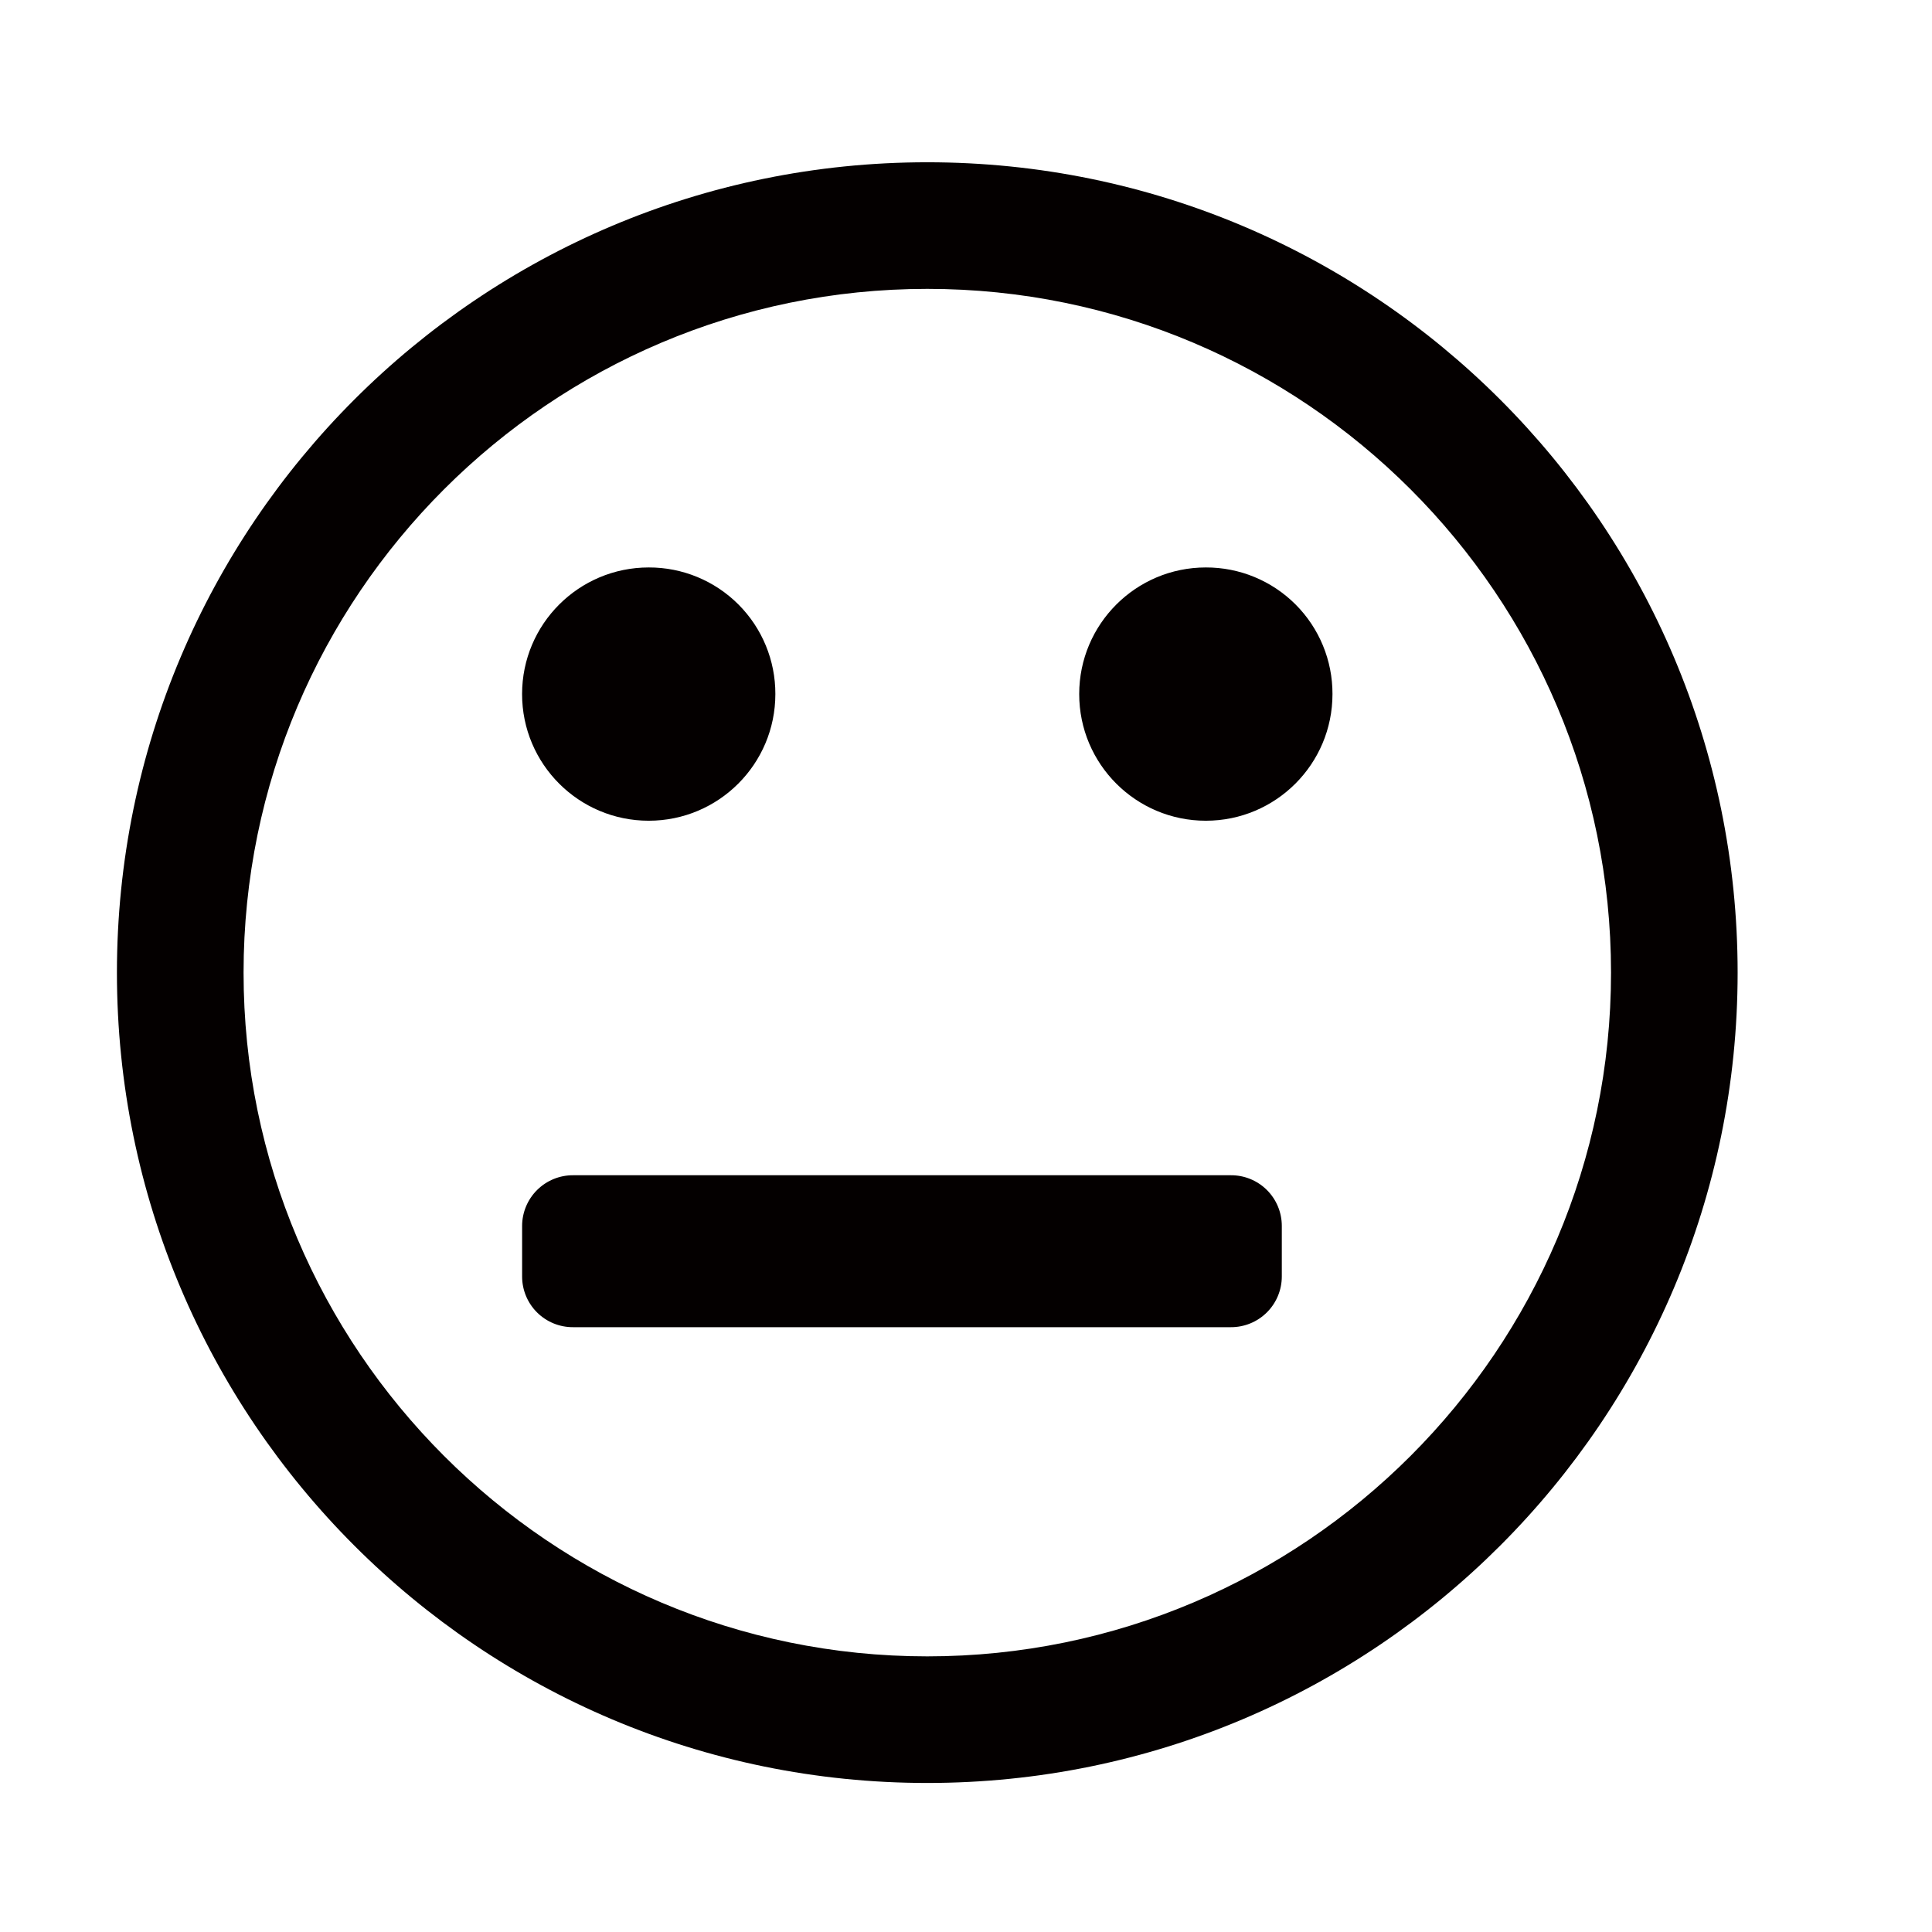
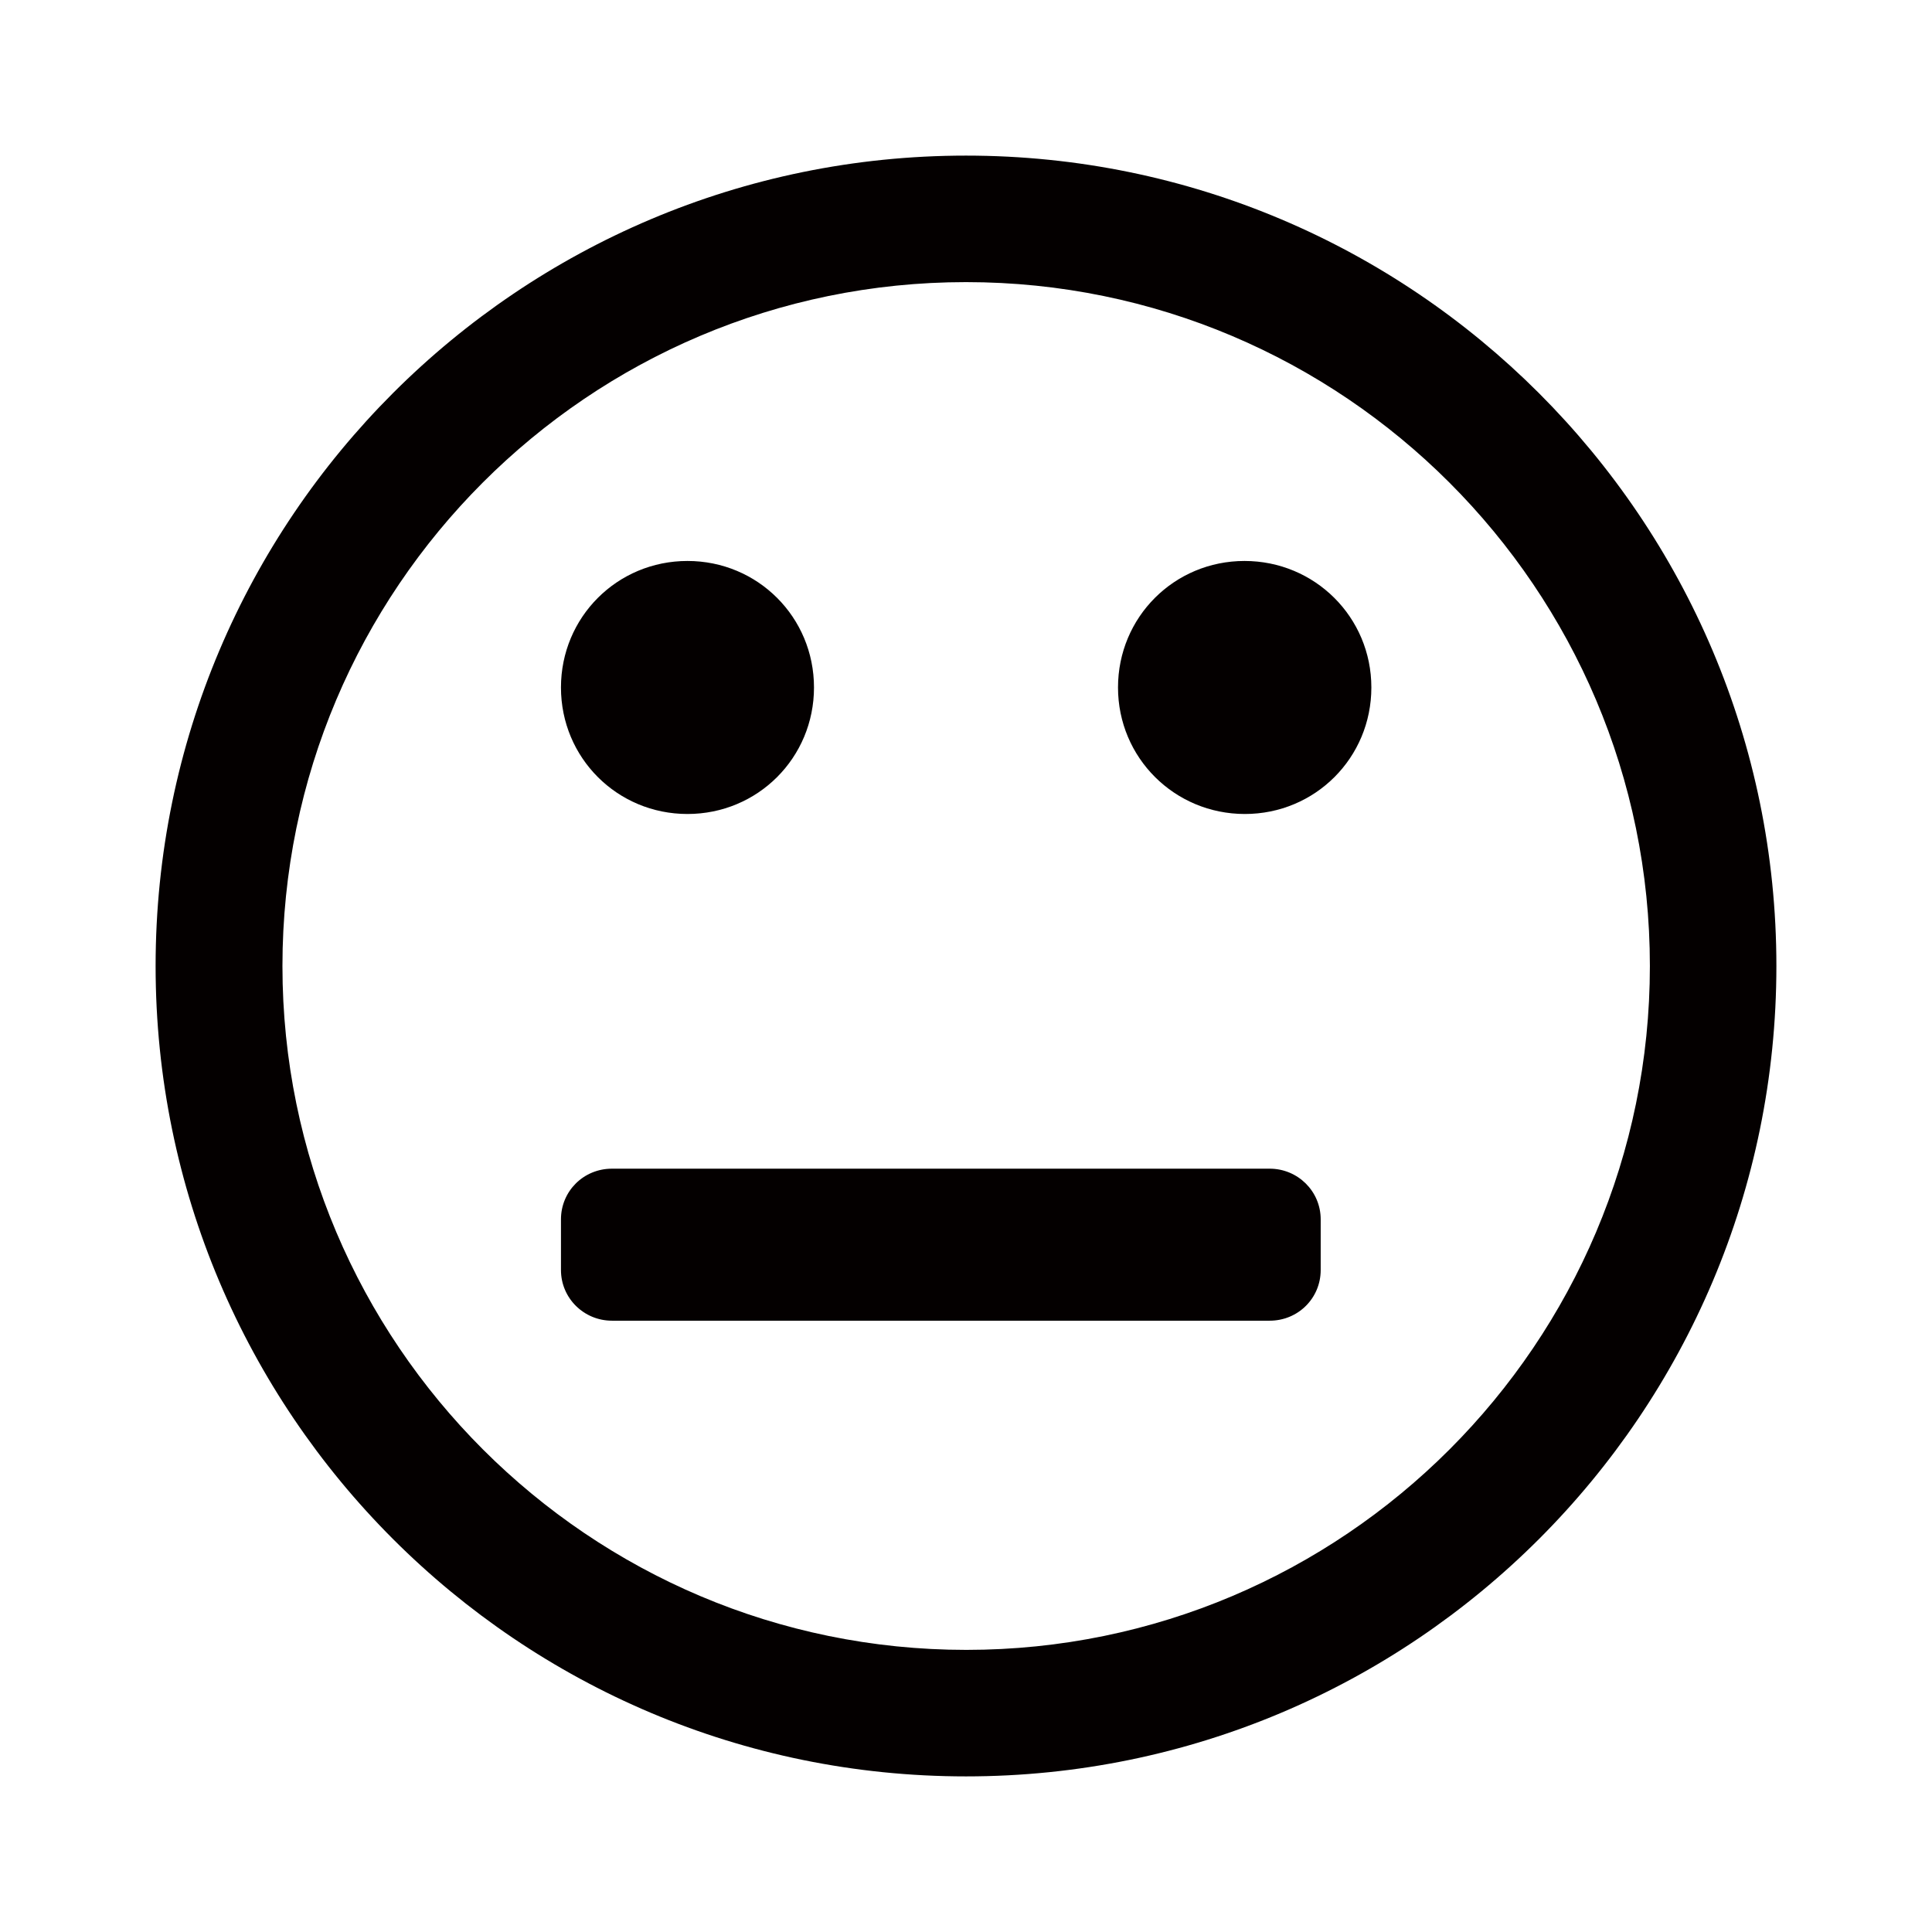
- <svg xmlns="http://www.w3.org/2000/svg" id="レイヤー_2" data-name="レイヤー 2" viewBox="0 0 591.02 591.02">
-   <defs>
-     <style>.cls-1{fill:#040000;}</style>
-   </defs>
-   <g id="Icon_Font" data-name="Icon/Font">
-     <g id="SliceIcon">
-       <g id="Icons">
-         <path id="Icons_Nomal" data-name="Icons/Nomal" class="cls-1" d="M237.19,212.32a38.74,38.74,0,1,1-38.73-38.73A38.61,38.61,0,0,1,237.19,212.32Zm170.43,0a38.74,38.74,0,1,1-38.74-38.73A38.61,38.61,0,0,1,407.62,212.32Zm85.21,85.21c0-115.36-93.8-209.16-209.16-209.16S74.51,182.17,74.51,297.53,168.3,506.7,283.67,506.7,492.83,412.9,492.83,297.53Zm38.73,0c0,136.86-111,247.9-247.89,247.9s-247.9-111-247.9-247.9,111-247.89,247.9-247.89S531.56,160.68,531.56,297.53ZM159.72,375v15.52A15.5,15.5,0,0,0,175.33,406H376.51a15.52,15.52,0,0,0,15.61-15.48V375a15.5,15.5,0,0,0-15.61-15.48H175.33A15.53,15.53,0,0,0,159.72,375Z" />
-       </g>
-     </g>
+ <svg xmlns="http://www.w3.org/2000/svg" version="1.1" id="_イヤー_2" x="0px" y="0px" viewBox="0 0 591 591" style="enable-background:new 0 0 591 591;" xml:space="preserve">
+   <style type="text/css">
+ 	.st0{fill:#040000;}
+ </style>
+   <g id="Icons" transform="translate(103, 44)">
+     <path id="Icons_Nomal" class="st0" d="M146,166.3c0,21.5-17.2,38.7-38.7,38.7s-38.7-17.2-38.7-38.7s17.2-38.7,38.7-38.7   S146,144.8,146,166.3z M316.5,166.3c0,21.5-17.2,38.7-38.7,38.7S239,187.8,239,166.3s17.2-38.7,38.7-38.7S316.5,144.8,316.5,166.3z    M401.7,251.5c0-115.4-93.8-209.2-209.2-209.2S-16.6,136.1-16.6,251.5s93.8,209.2,209.2,209.2S401.7,366.9,401.7,251.5z    M440.4,251.5c0,136.9-111,247.9-247.9,247.9s-247.9-111-247.9-247.9S55.7,3.6,192.5,3.6S440.4,114.7,440.4,251.5L440.4,251.5z    M68.6,329v15.5c0,8.6,7,15.5,15.6,15.5h201.2c8.7,0,15.6-6.9,15.6-15.5V329c0-8.6-7-15.5-15.6-15.5H84.2   C75.5,313.5,68.6,320.4,68.6,329L68.6,329z" />
  </g>
</svg>
